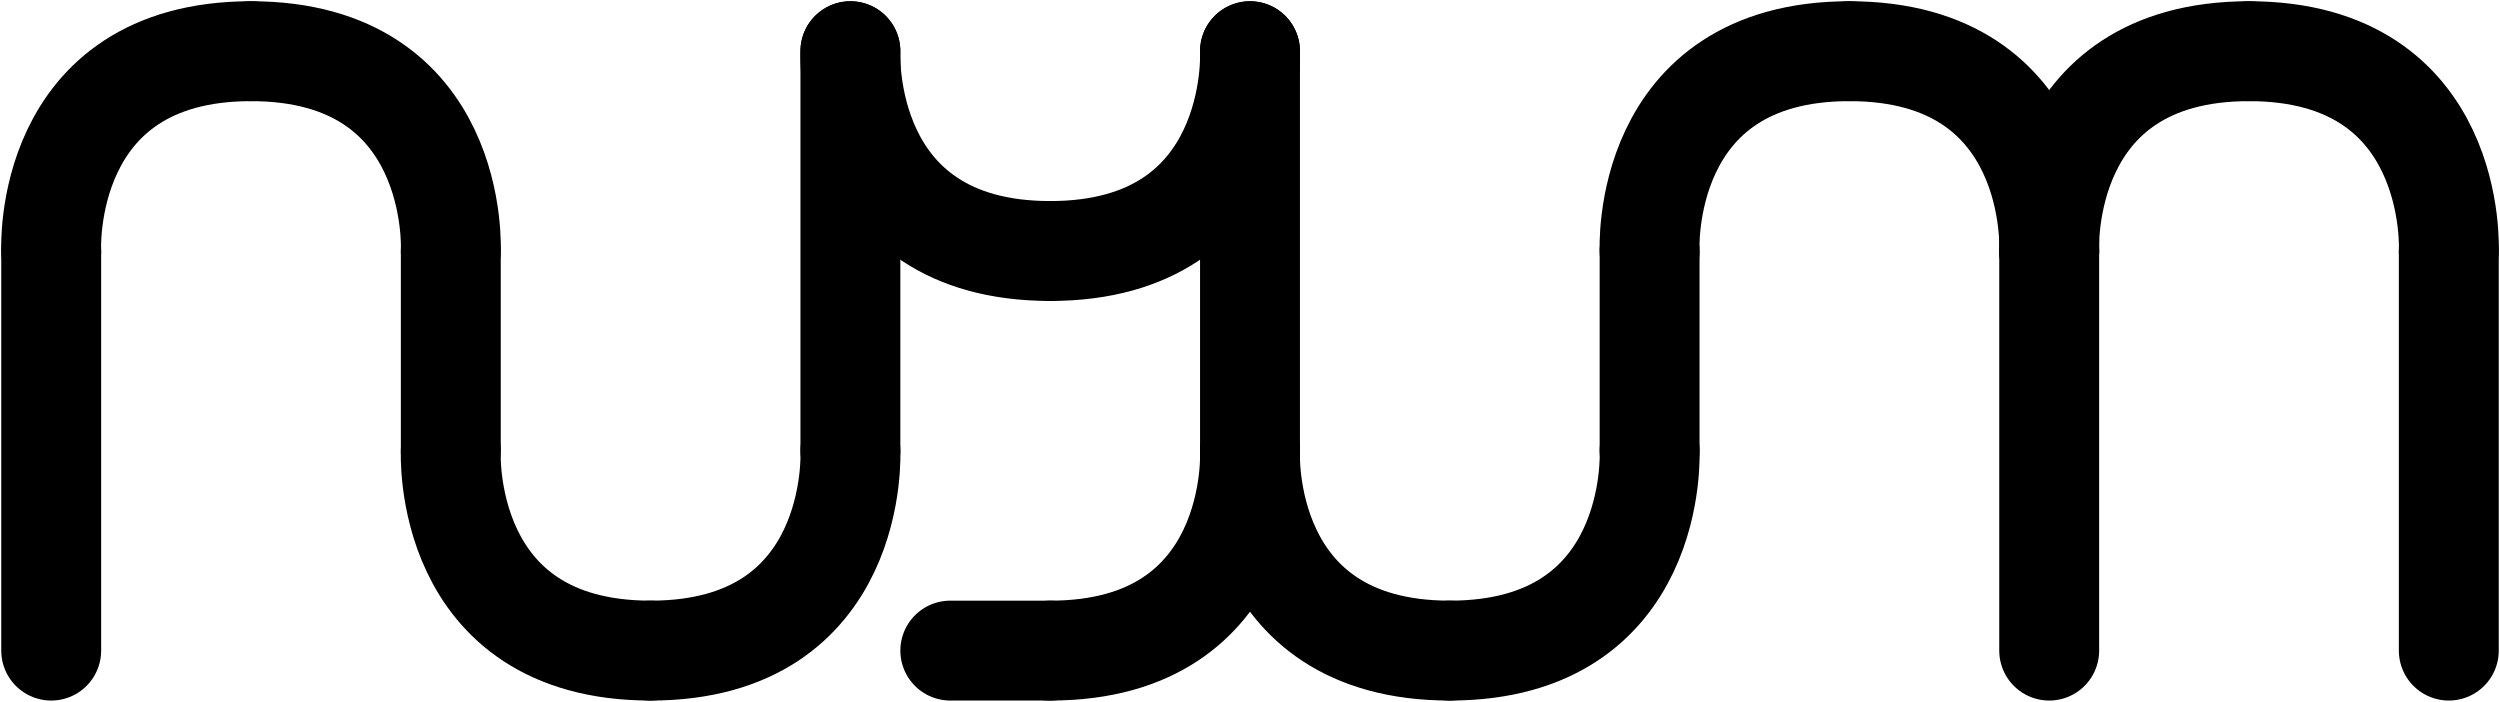
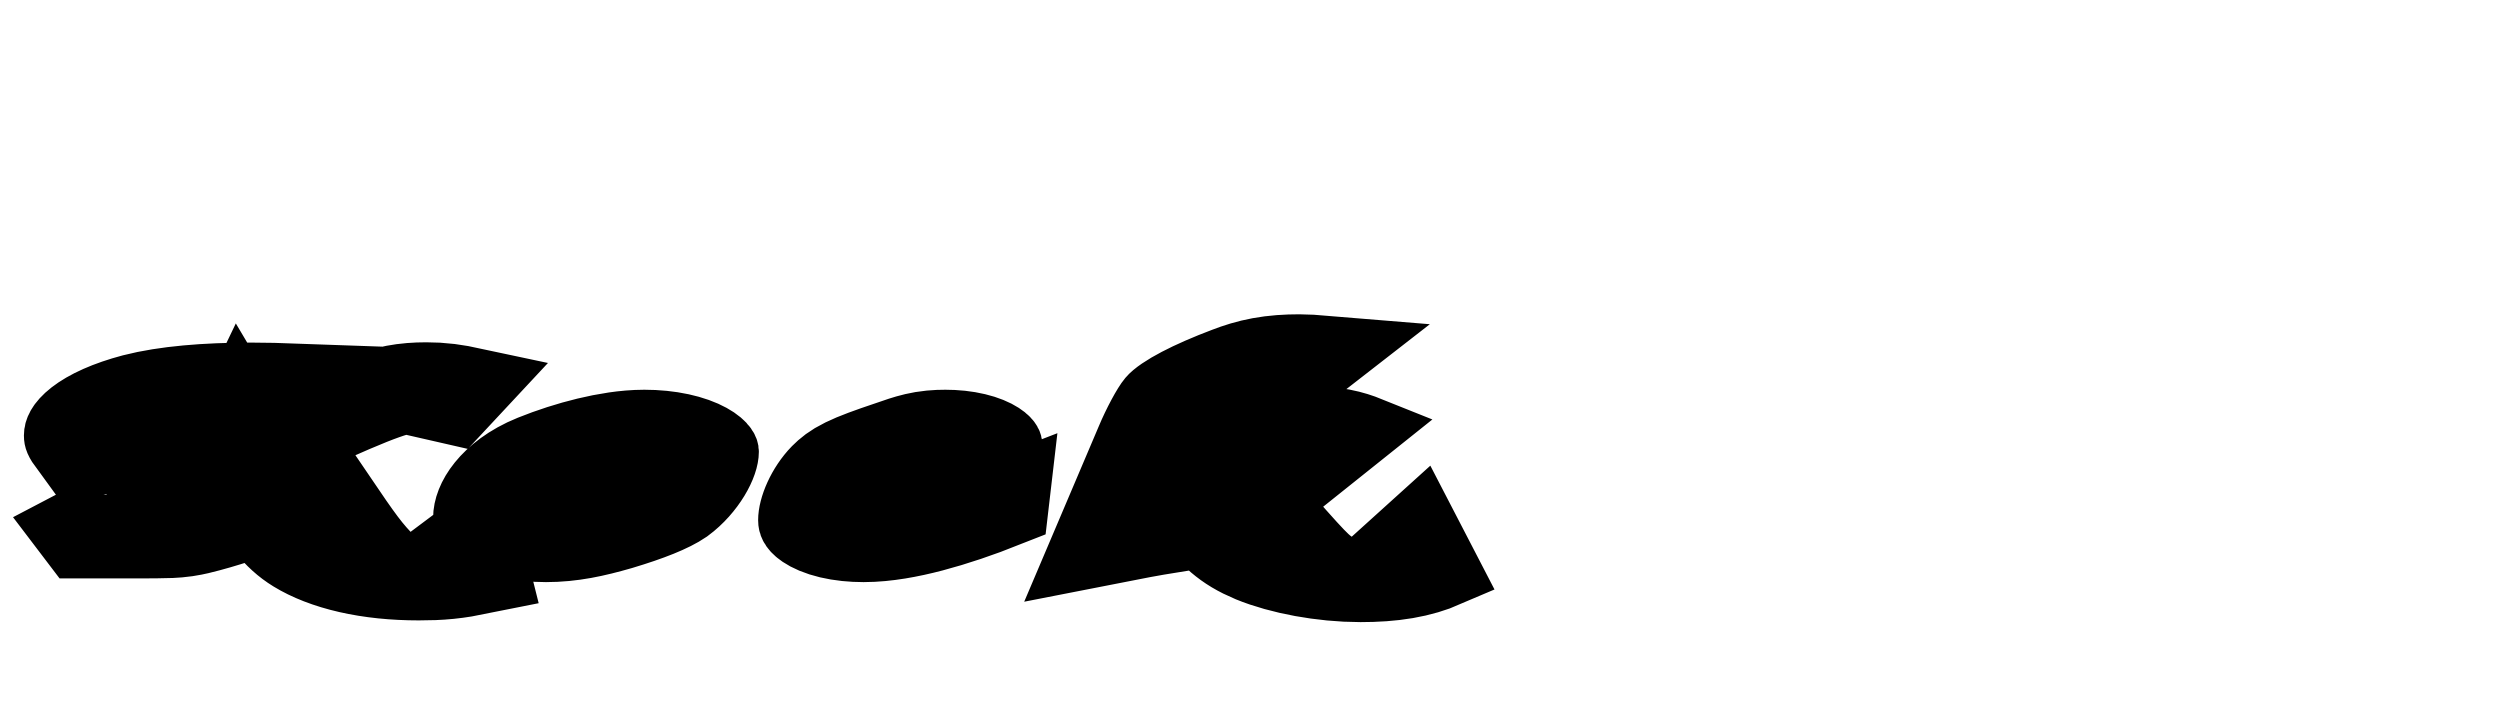
- <svg xmlns="http://www.w3.org/2000/svg" class="diagram" version="1.1" style="stroke-linecap: round; stroke-width: 8px; break-inside: avoid; stroke: black; fill: none;" viewBox="0 0 200.2 56.2">
-   <g transform="translate(4.1,4.1)">
-     <path d="M 0,16 L 0,48" />
-     <path d="M 32,16 L 32,32" />
-     <path d="M 64,0 L 64,32" />
-     <path d="M 96,0 L 96,32" />
-     <path d="M 128,16 L 128,32" />
-     <path d="M 160,16 L 160,48" />
-     <path d="M 192,16 L 192,48" />
-     <path d="M 72,48 L 80,48" />
-     <path d="M 16,0 C -0.8,0 0,16 0,16" />
-     <path d="M 16,0 C 32.8,0 32,16 32,16" />
-     <path d="M 144,0 C 127.2,0 128,16 128,16" />
-     <path d="M 144,0 C 160.8,0 160,16 160,16" />
-     <path d="M 176,0 C 159.2,0 160,16 160,16" />
-     <path d="M 176,0 C 192.8,0 192,16 192,16" />
-     <path d="M 80,16 C 63.2,16 64,0 64,0" />
-     <path d="M 80,16 C 96.8,16 96,0 96,0" />
-     <path d="M 48,48 C 31.2,48 32,32 32,32" />
-     <path d="M 48,48 C 64.8,48 64,32 64,32" />
-     <path d="M 80,48 C 96.8,48 96,32 96,32" />
-     <path d="M 112,48 C 95.2,48 96,32 96,32" />
-     <path d="M 112,48 C 128.8,48 128,32 128,32" />
-   </g>
+ <svg xmlns="http://www.w3.org/2000/svg" class="diagram" version="1.1" style="stroke-linecap: round; stroke-width: 8px; break-inside: avoid; stroke: black; fill: none;" viewBox="0 0 200.2 56.2" id="svg21">
+   <defs id="defs21" />
+   <text xml:space="preserve" style="font-style:normal;font-variant:normal;font-weight:normal;font-stretch:normal;font-size:31.221px;line-height:0;font-family:Zapfino;-inkscape-font-specification:Zapfino;letter-spacing:6.572px;fill:#000000;stroke-width:7.805px" x="0.743" y="59.356" id="text28" transform="scale(1.365733,0.7322076)">
+     <tspan id="tspan28" x="0.743" y="59.356" style="font-style:normal;font-variant:normal;font-weight:normal;font-stretch:normal;line-height:0;font-family:Zapfino;-inkscape-font-specification:Zapfino;letter-spacing:6.572px;stroke-width:7.805px">Kock</tspan>
+   </text>
</svg>
